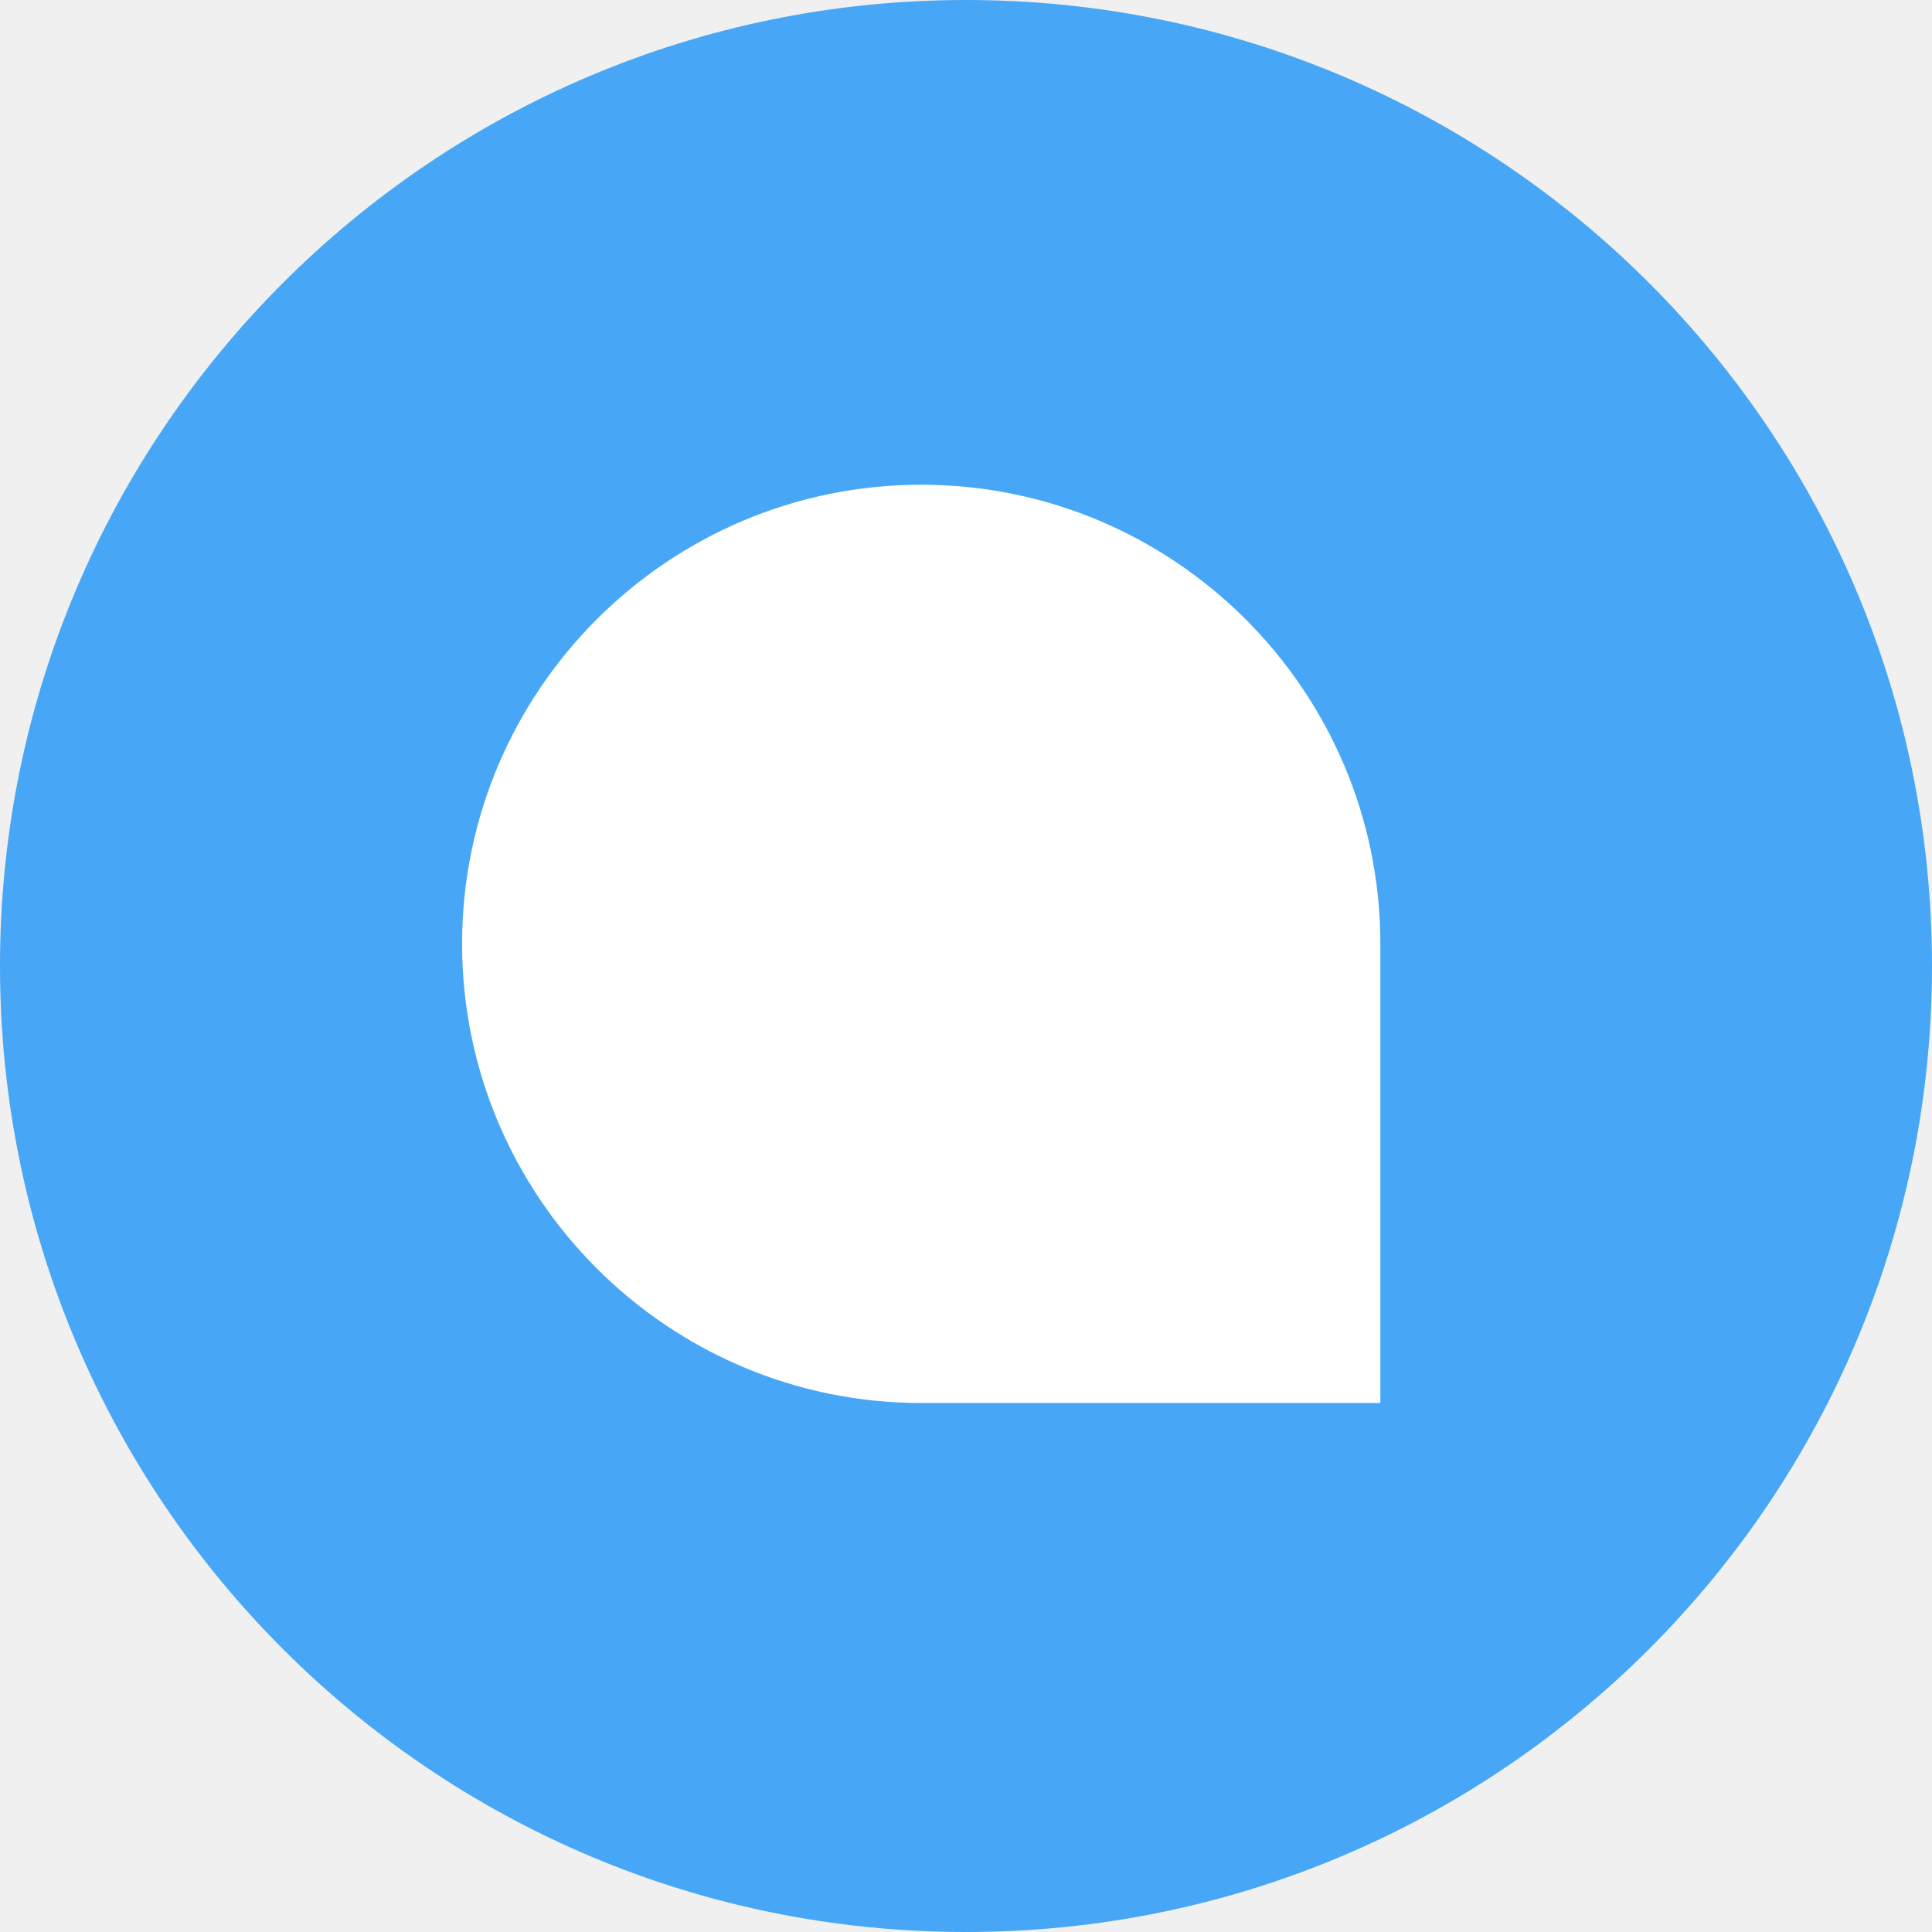
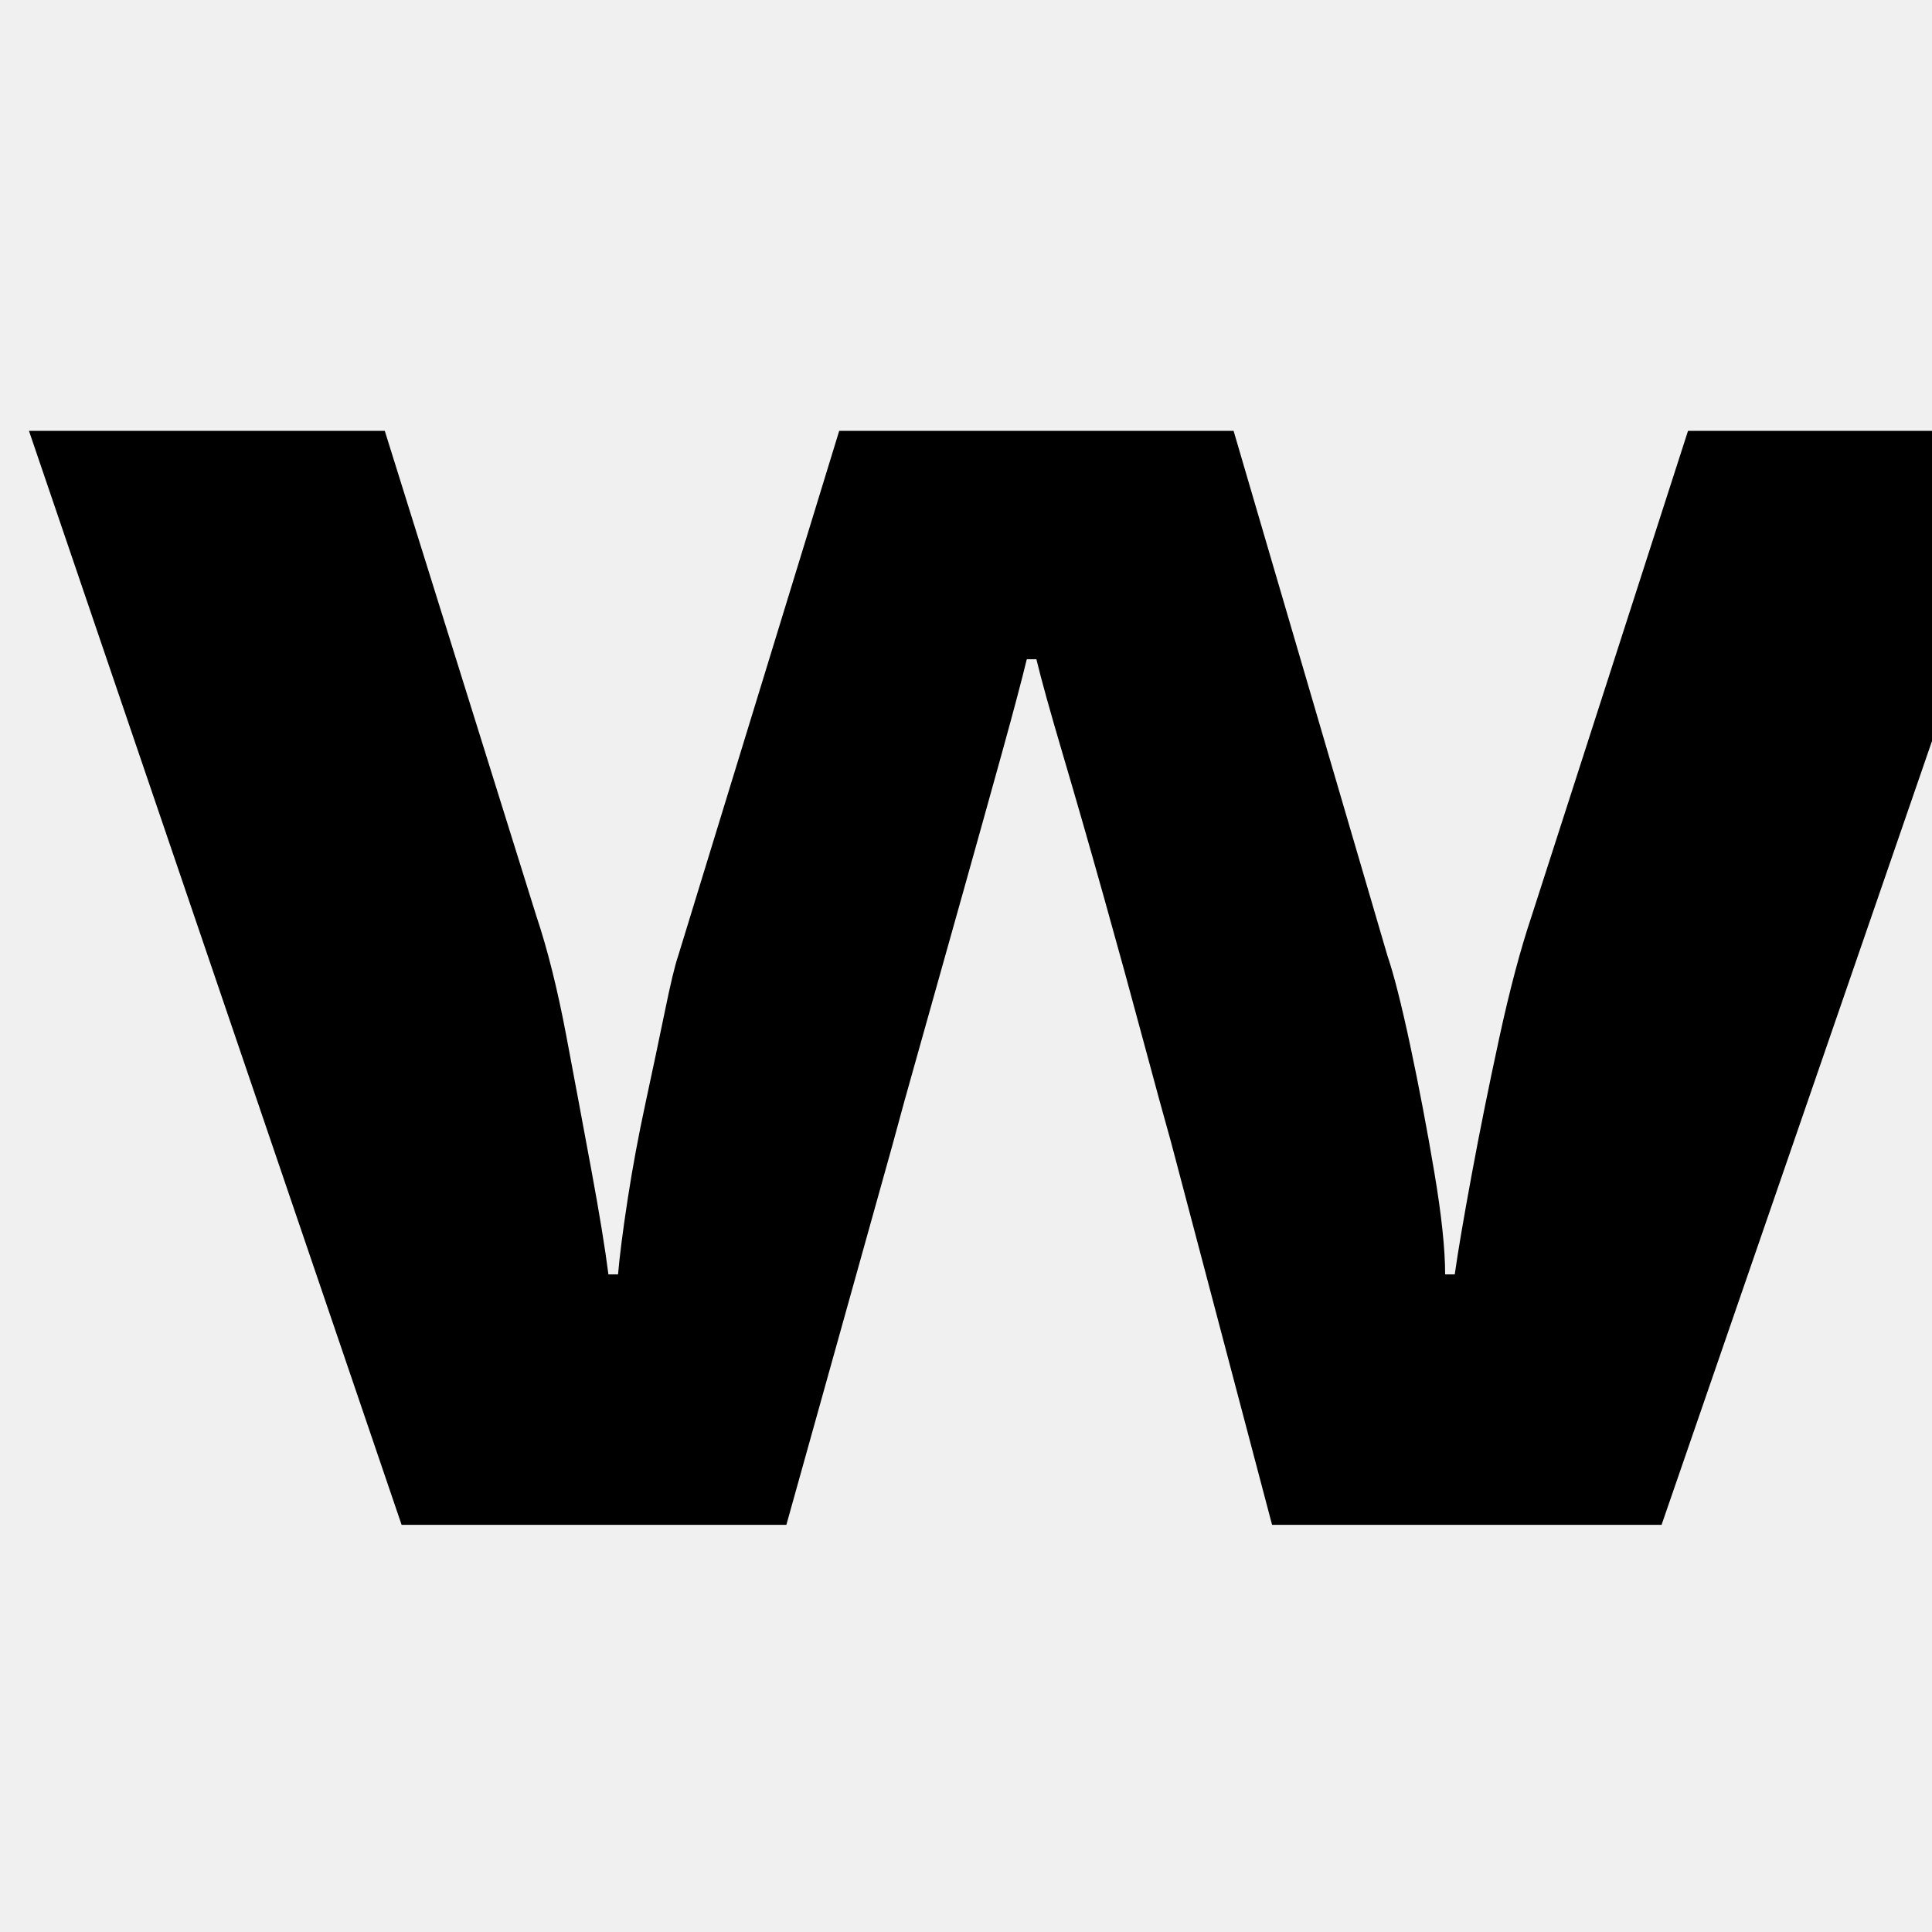
- <svg xmlns="http://www.w3.org/2000/svg" width="512px" height="512px" viewBox="0 0 512 512" version="1.1">
-   <g id="Logo" stroke="none" stroke-width="1" fill="none" fill-rule="evenodd">
-     <g id="woot-log" fill-rule="nonzero">
-       <circle id="Oval" fill="#47A7F6" cx="256" cy="256" r="256" />
-       <path d="M362.808,368.808 L244.123,368.808 C178.699,368.808 125.457,315.562 125.457,250.122 C125.457,184.703 178.699,131.457 244.124,131.457 C309.565,131.457 362.808,184.703 362.808,250.122 L362.808,368.808 Z" id="Fill-1" stroke="#FFFFFF" stroke-width="6" fill="#FFFFFF" />
-     </g>
-   </g>
+ <svg xmlns="http://www.w3.org/2000/svg" id="Layer_1" version="1.1" viewBox="0 0 512 512">
+   <defs>
+     <style>
+       .st0 {
+         font-family: GopherDisplay-Black, 'Gopher Display';
+         font-size: 531px;
+         font-weight: 800;
+       }
+     </style>
+   </defs>
+   <text class="st0" transform="translate(1.3 404.1) scale(1.2 1)">
+     <tspan x="0" y="0">w</tspan>
+   </text>
</svg>
